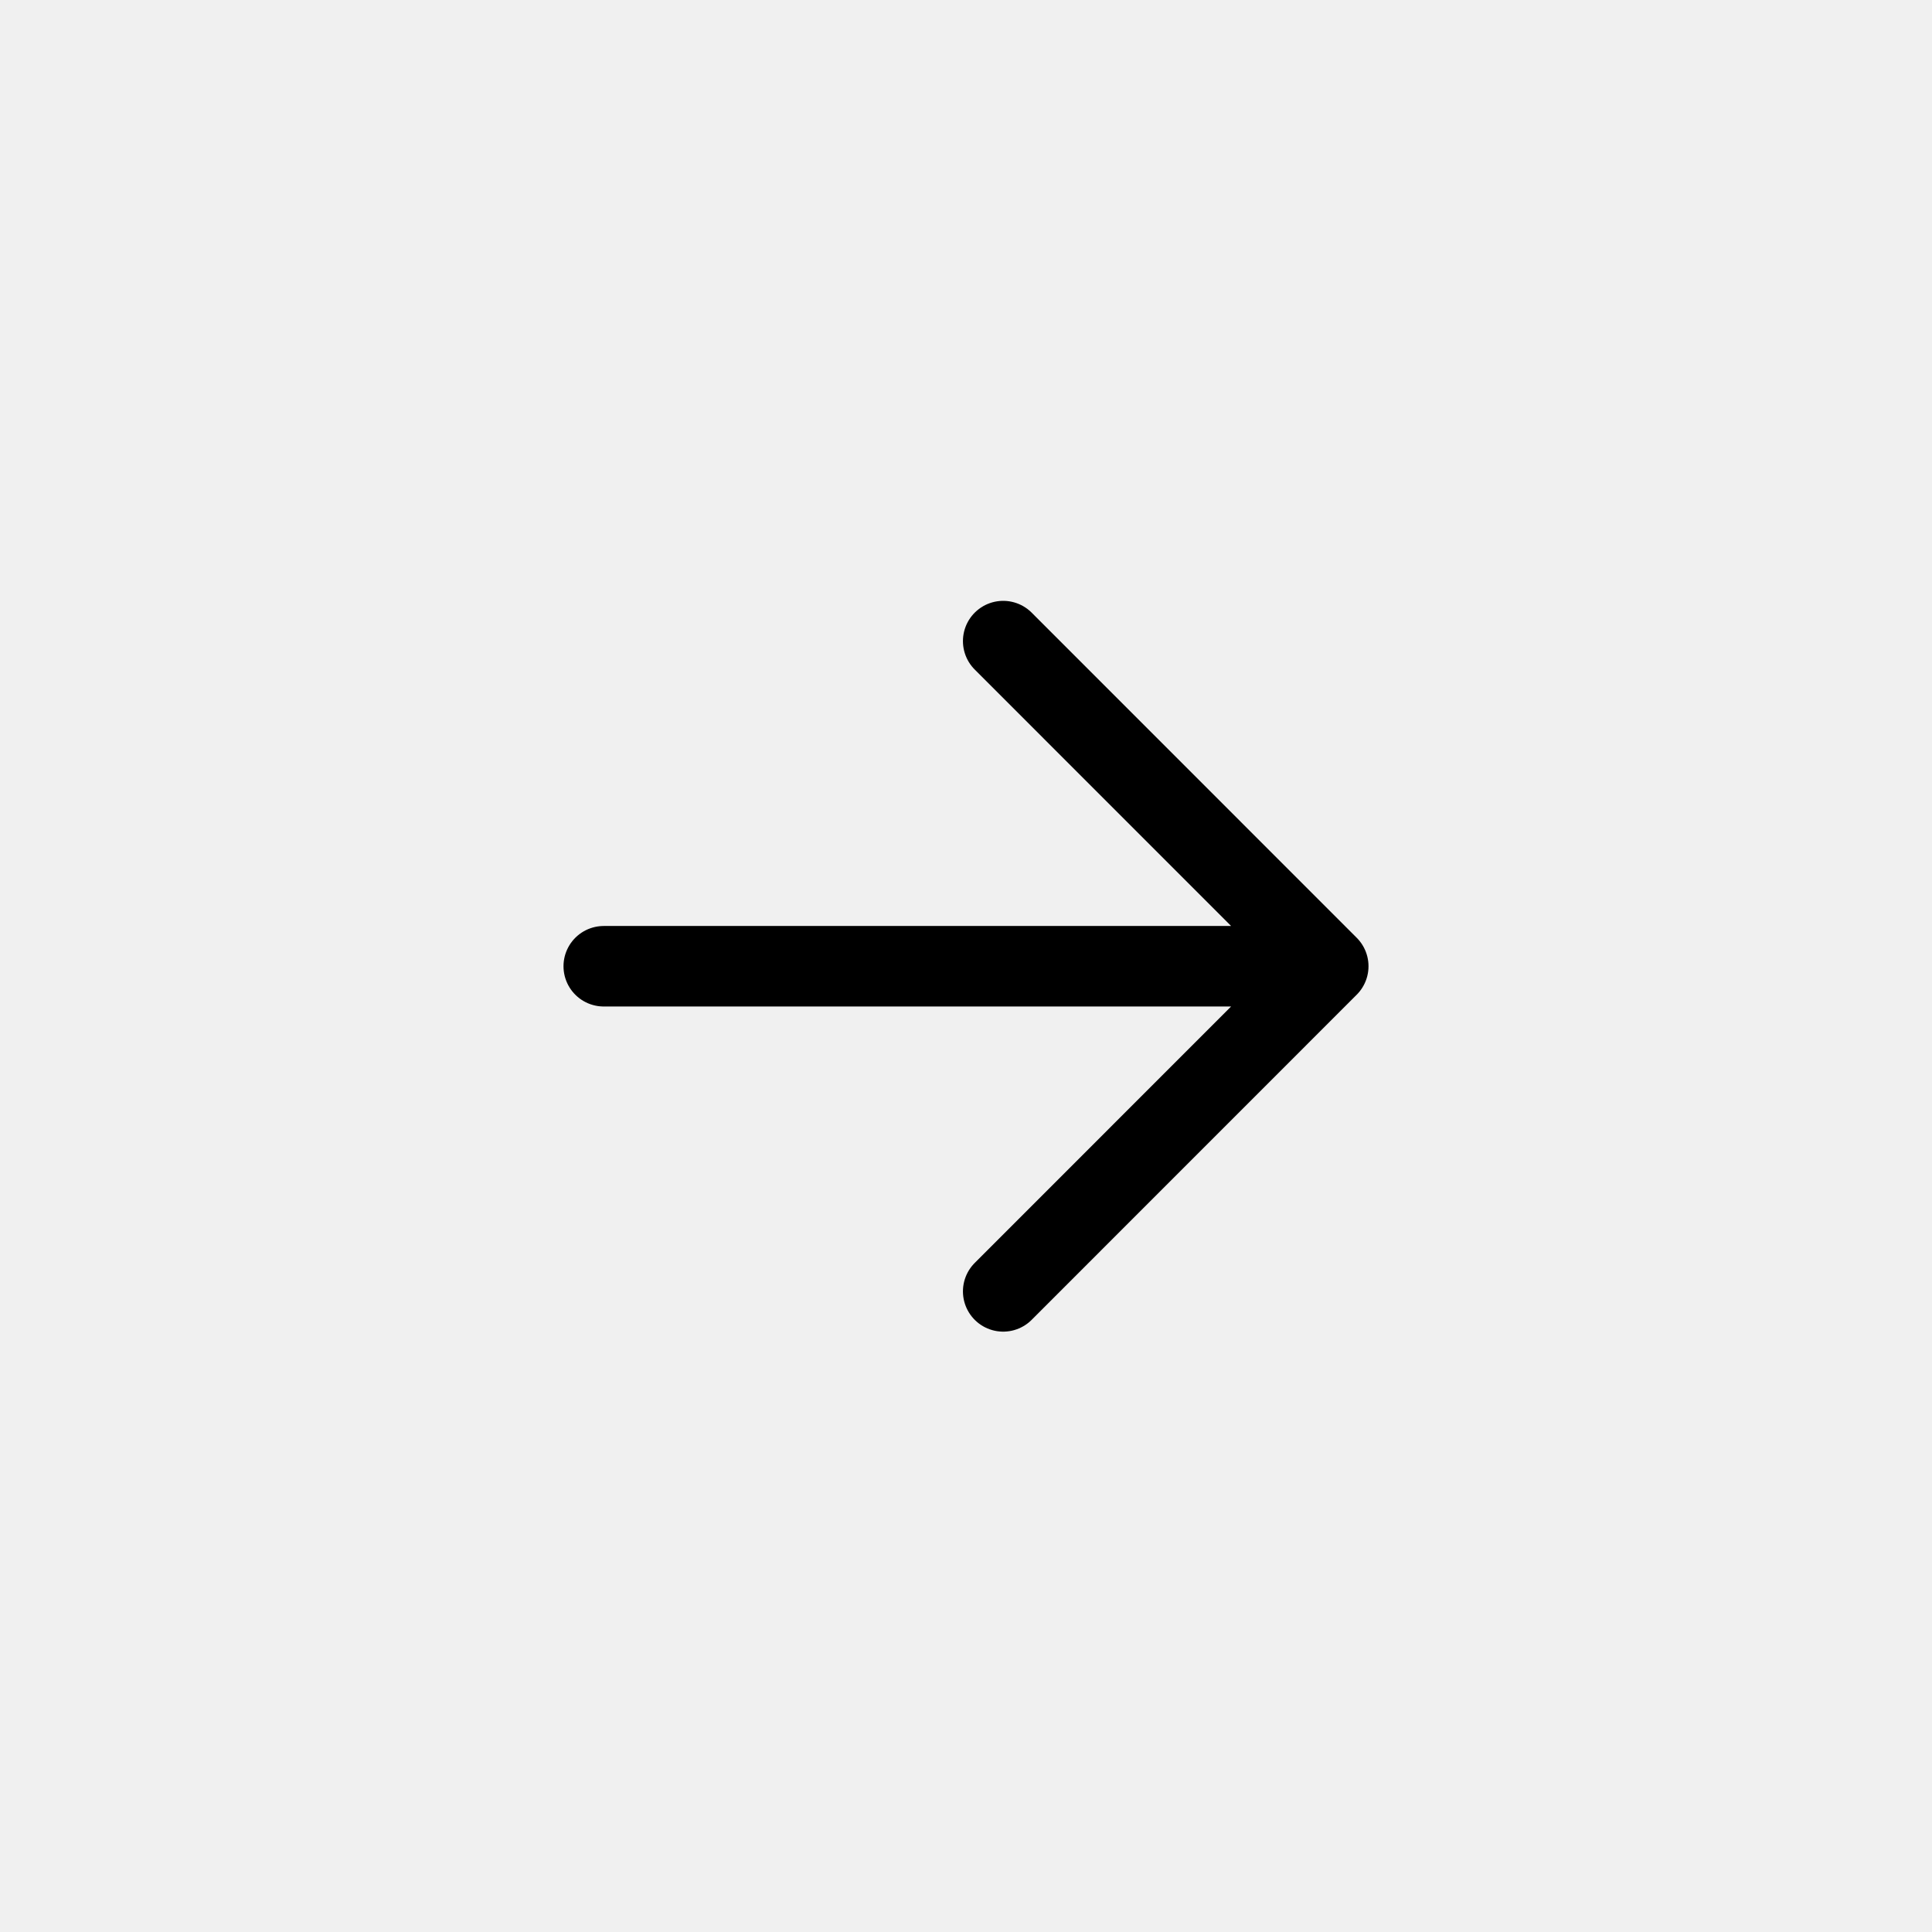
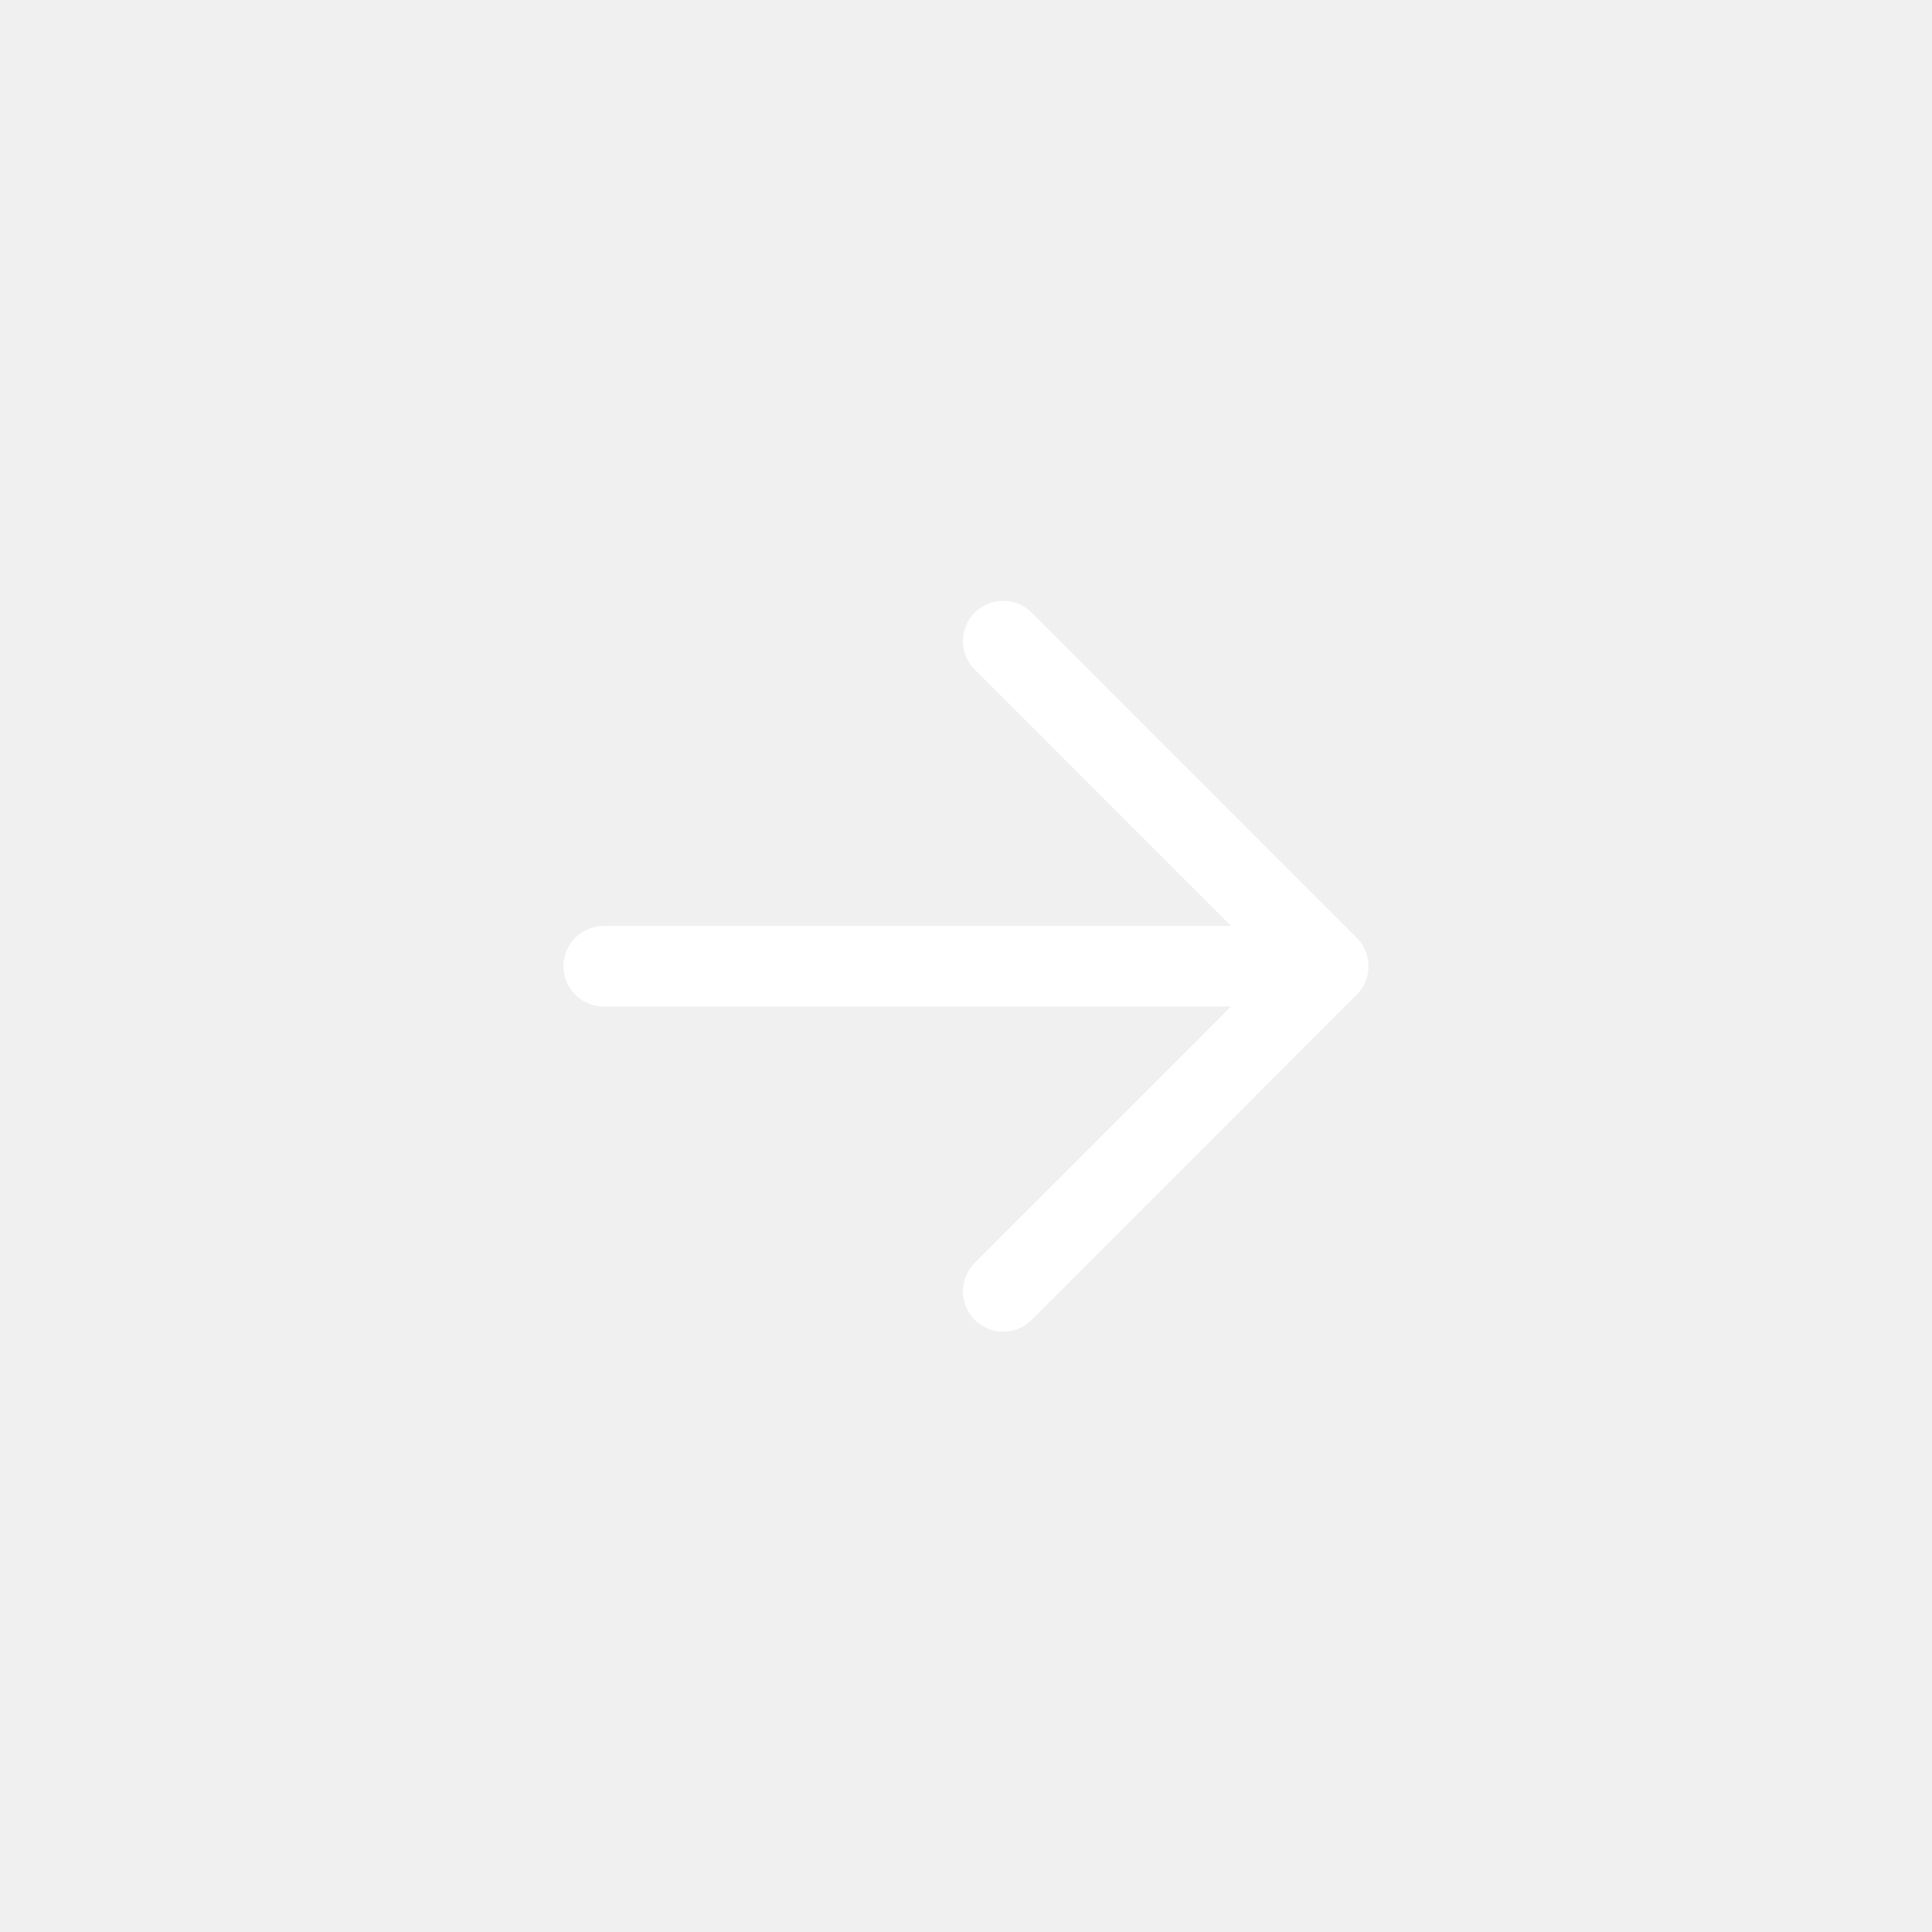
<svg xmlns="http://www.w3.org/2000/svg" width="24" height="24" viewBox="0 0 24 24" fill="none">
-   <path d="M7.5 12.003L16.5 12.003M12.462 7.964L16.5 12.003L12.462 16.042" stroke="black" stroke-linecap="round" stroke-linejoin="round" />
+   <path d="M7.5 12.003L16.5 12.003M12.462 7.964L16.5 12.003L12.462 16.042" stroke="white" stroke-linecap="round" stroke-linejoin="round" />
</svg>
